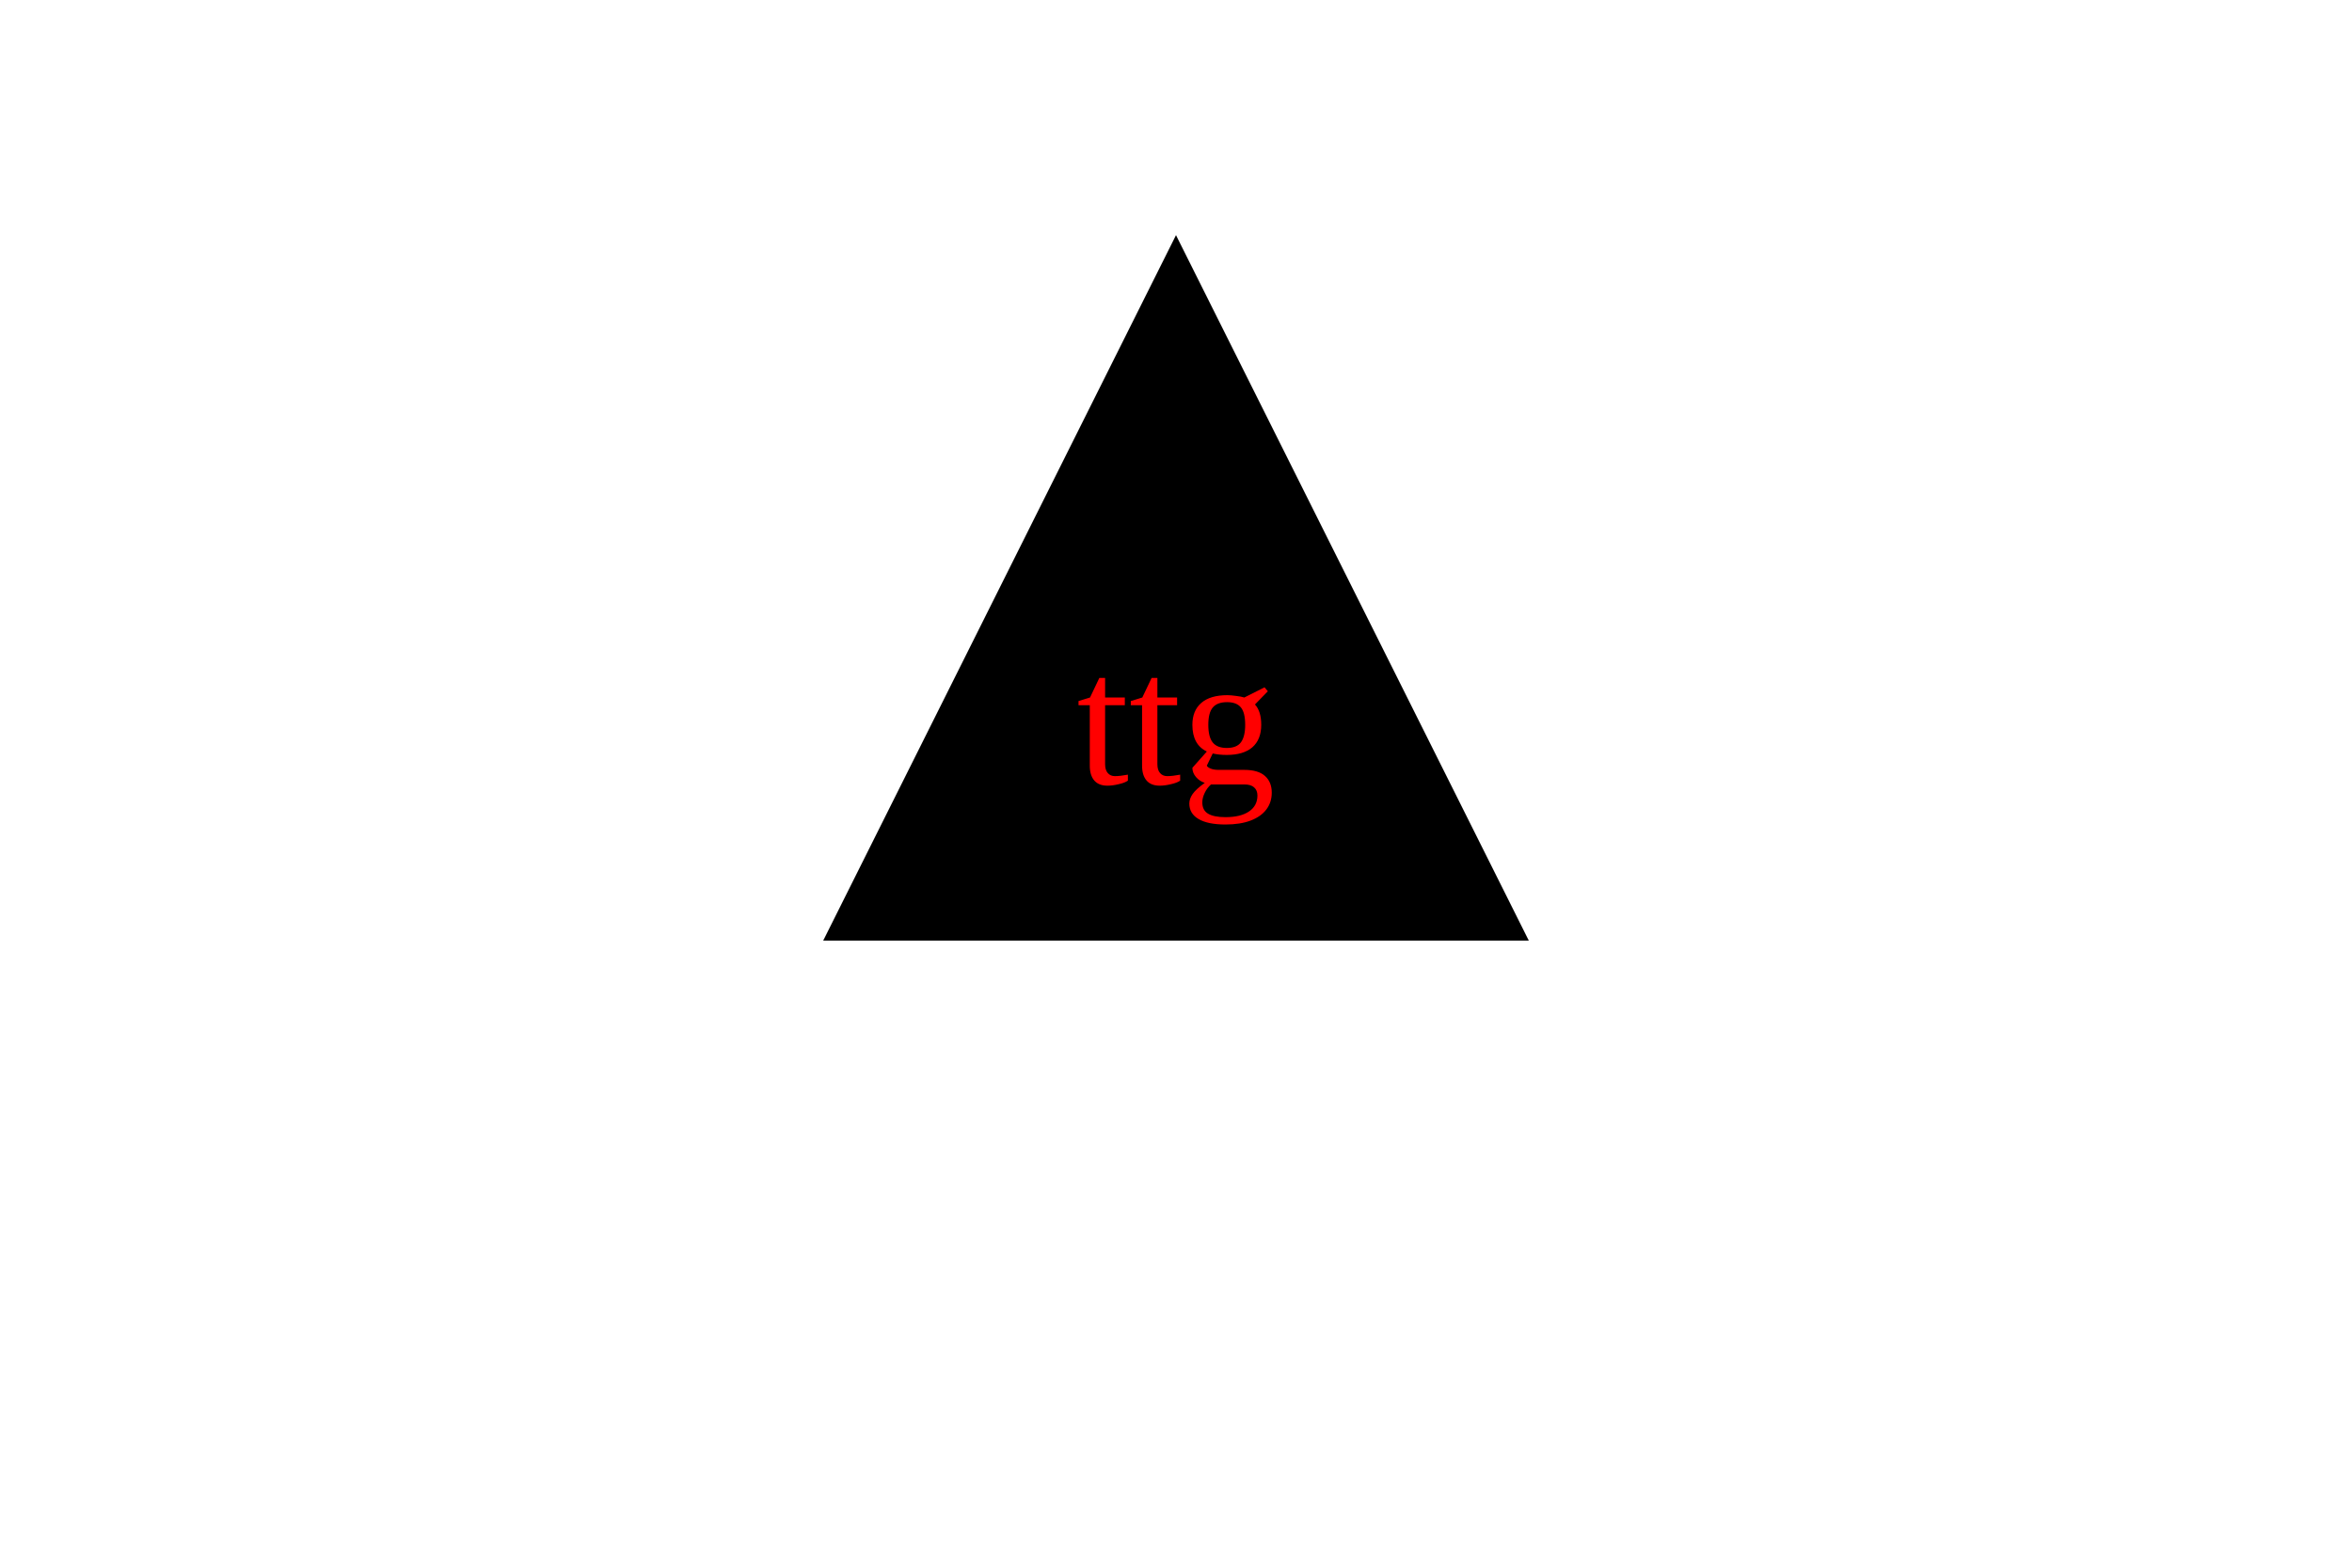
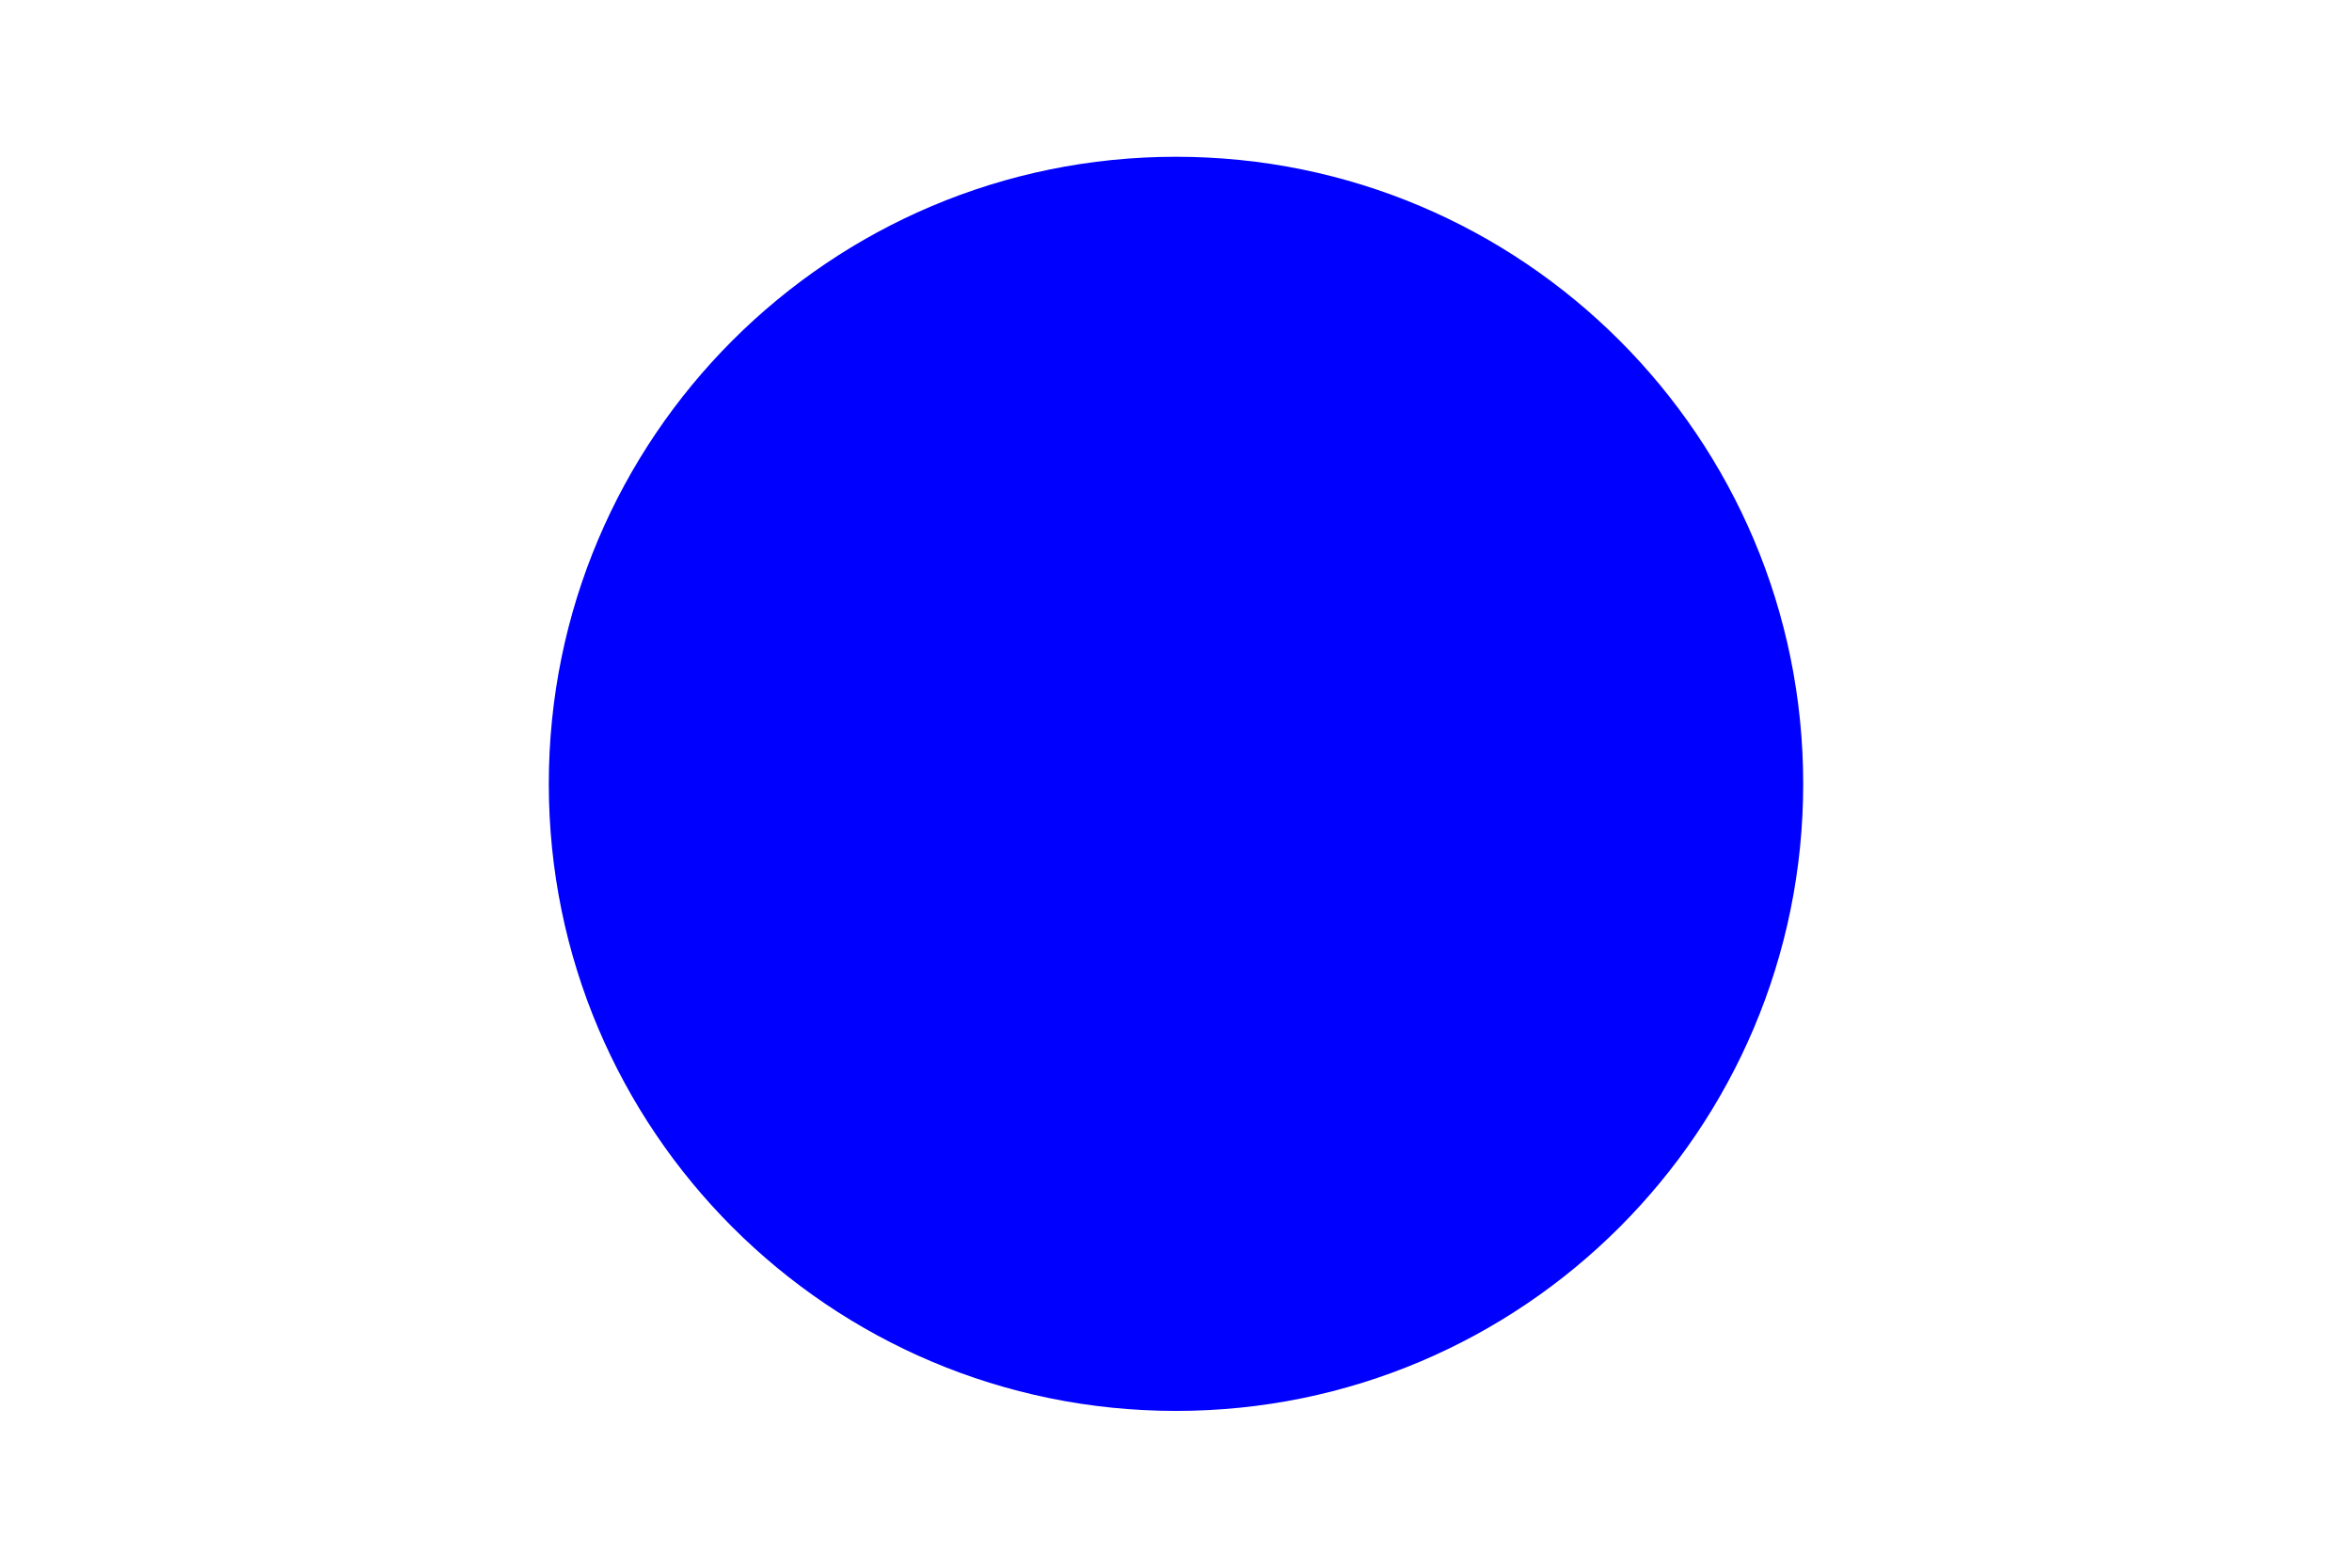
<svg xmlns="http://www.w3.org/2000/svg" width="300" height="200">
-   <polygon points="150, 30 105, 120 195, 120" fill="black" />
-   <text x="50%" y="50%" fill="red" font-size="24" text-anchor="middle">ttg</text>
+   <circle cx="150" cy="100" r="80" fill="blue" />
+   <text x="50%" y="50%" fill="blue" font-size="24" text-anchor="middle">njn</text>
</svg>
